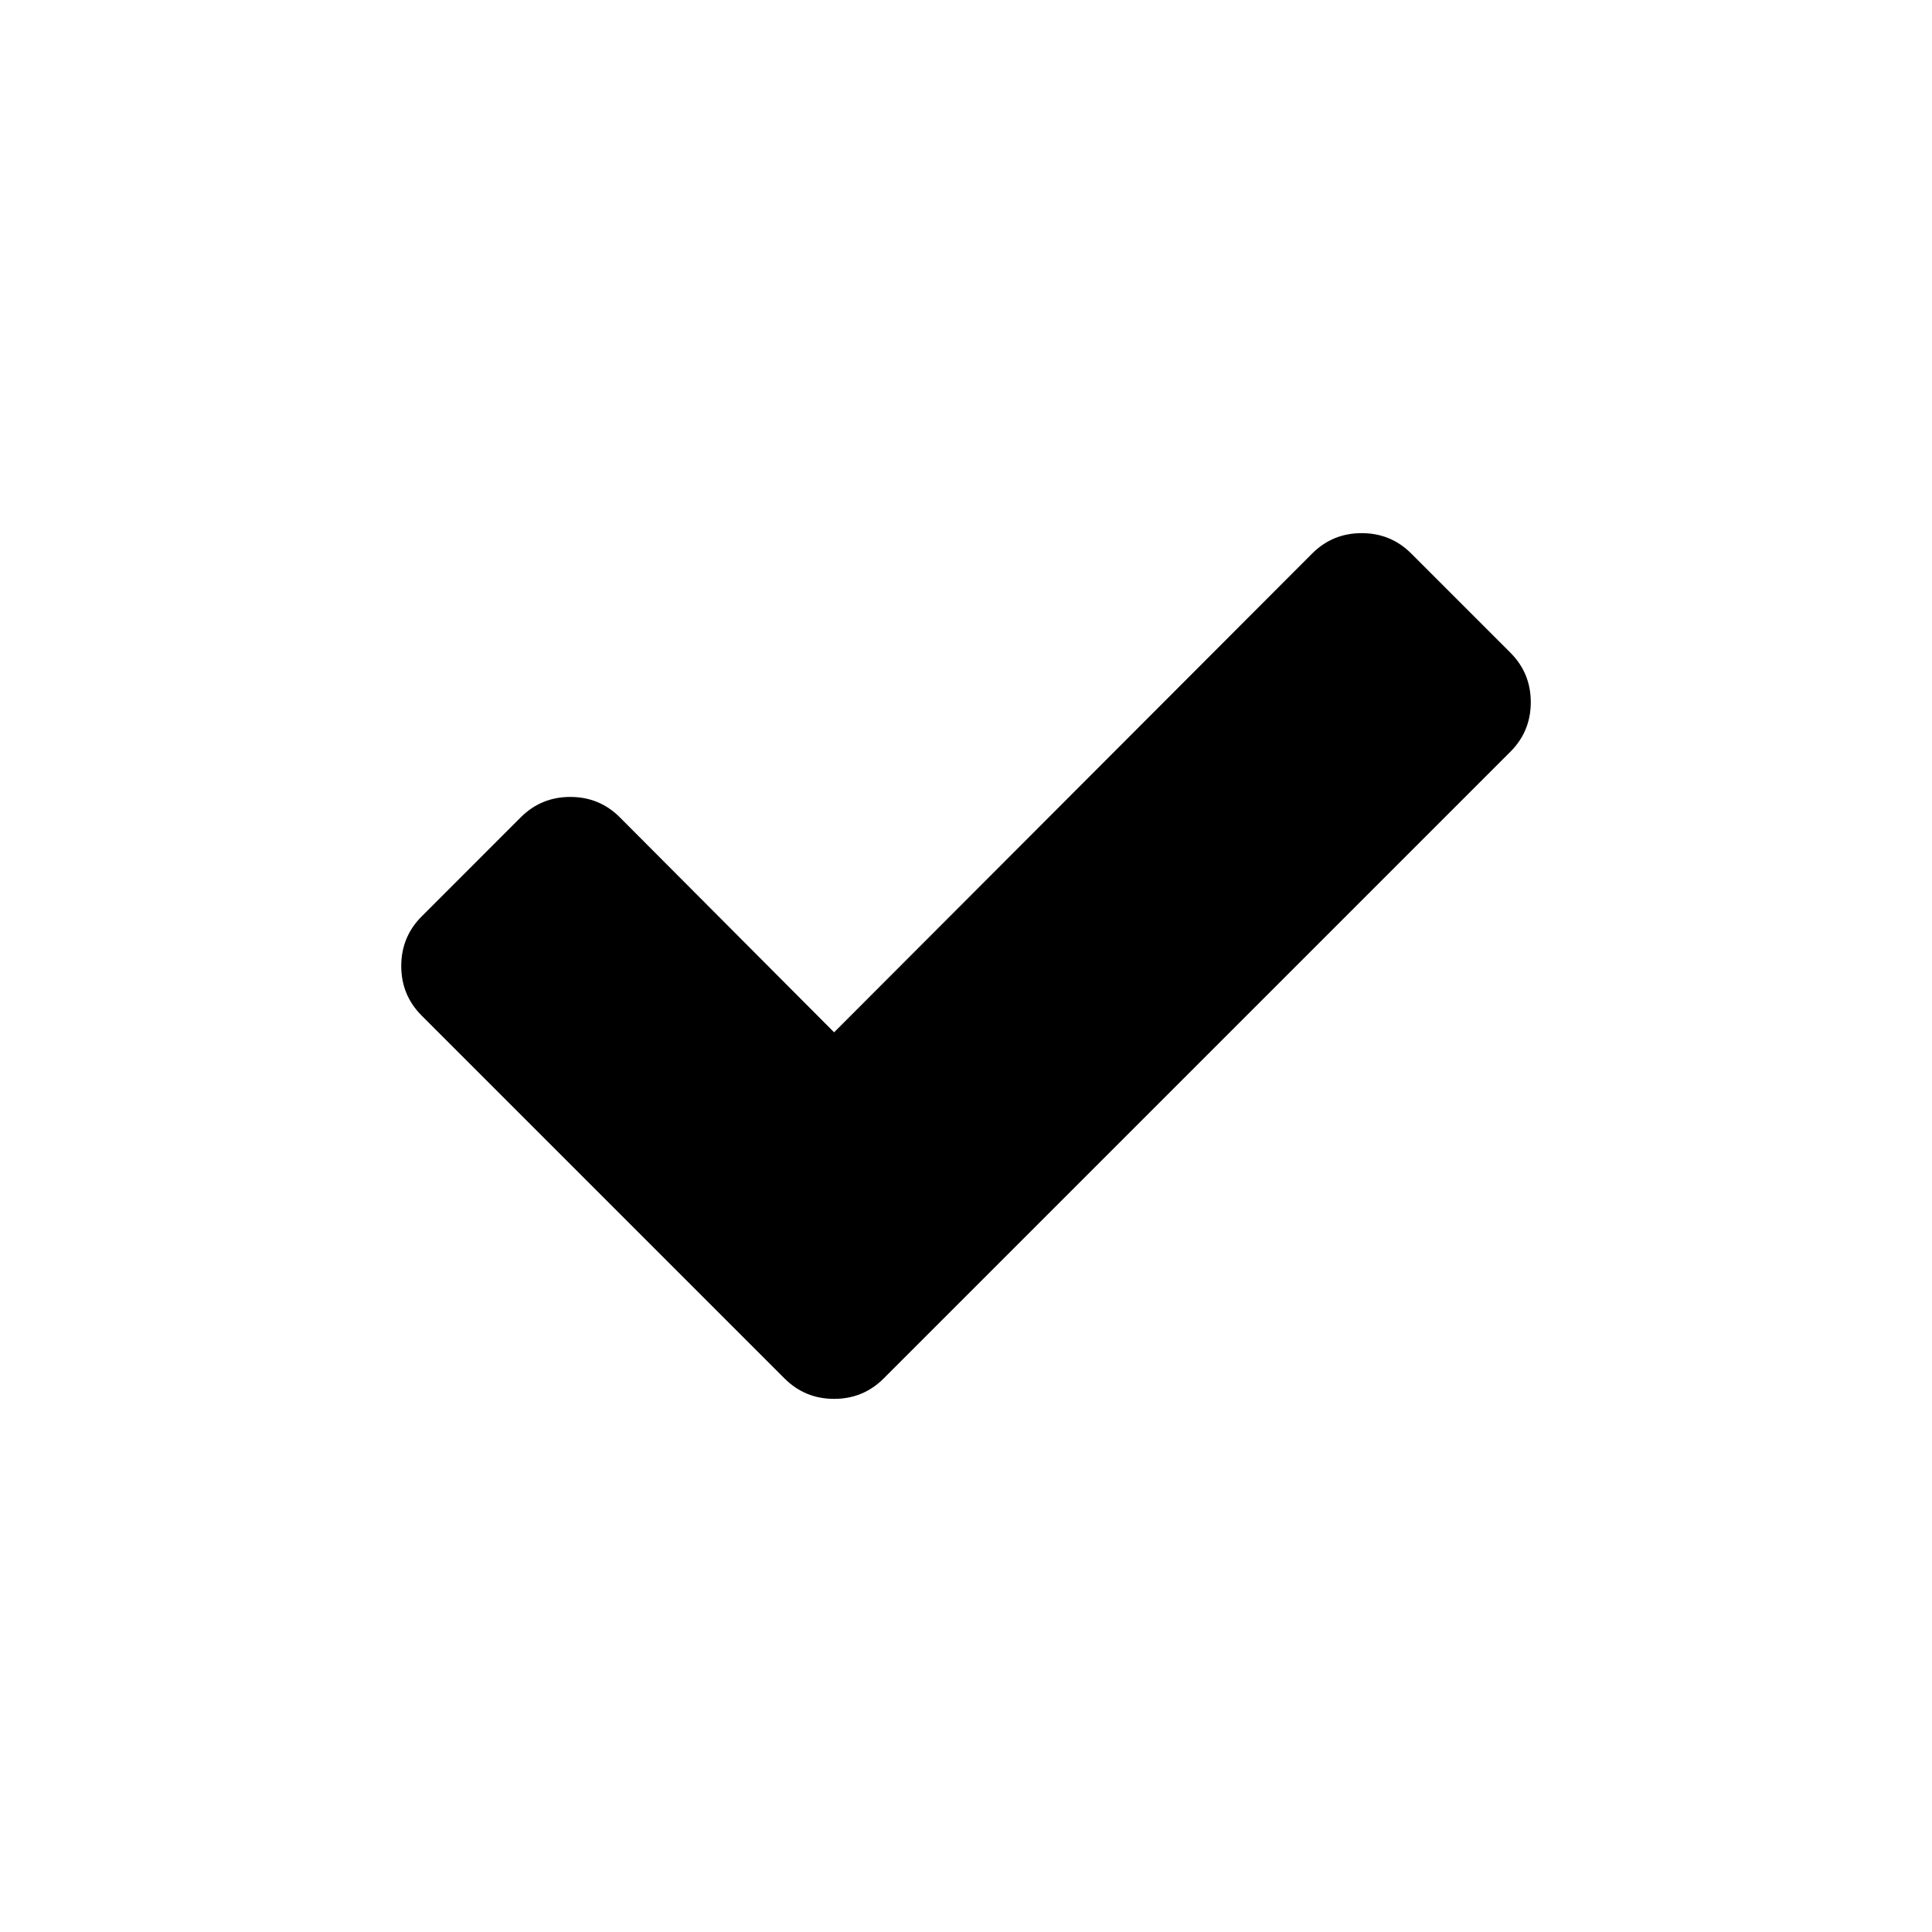
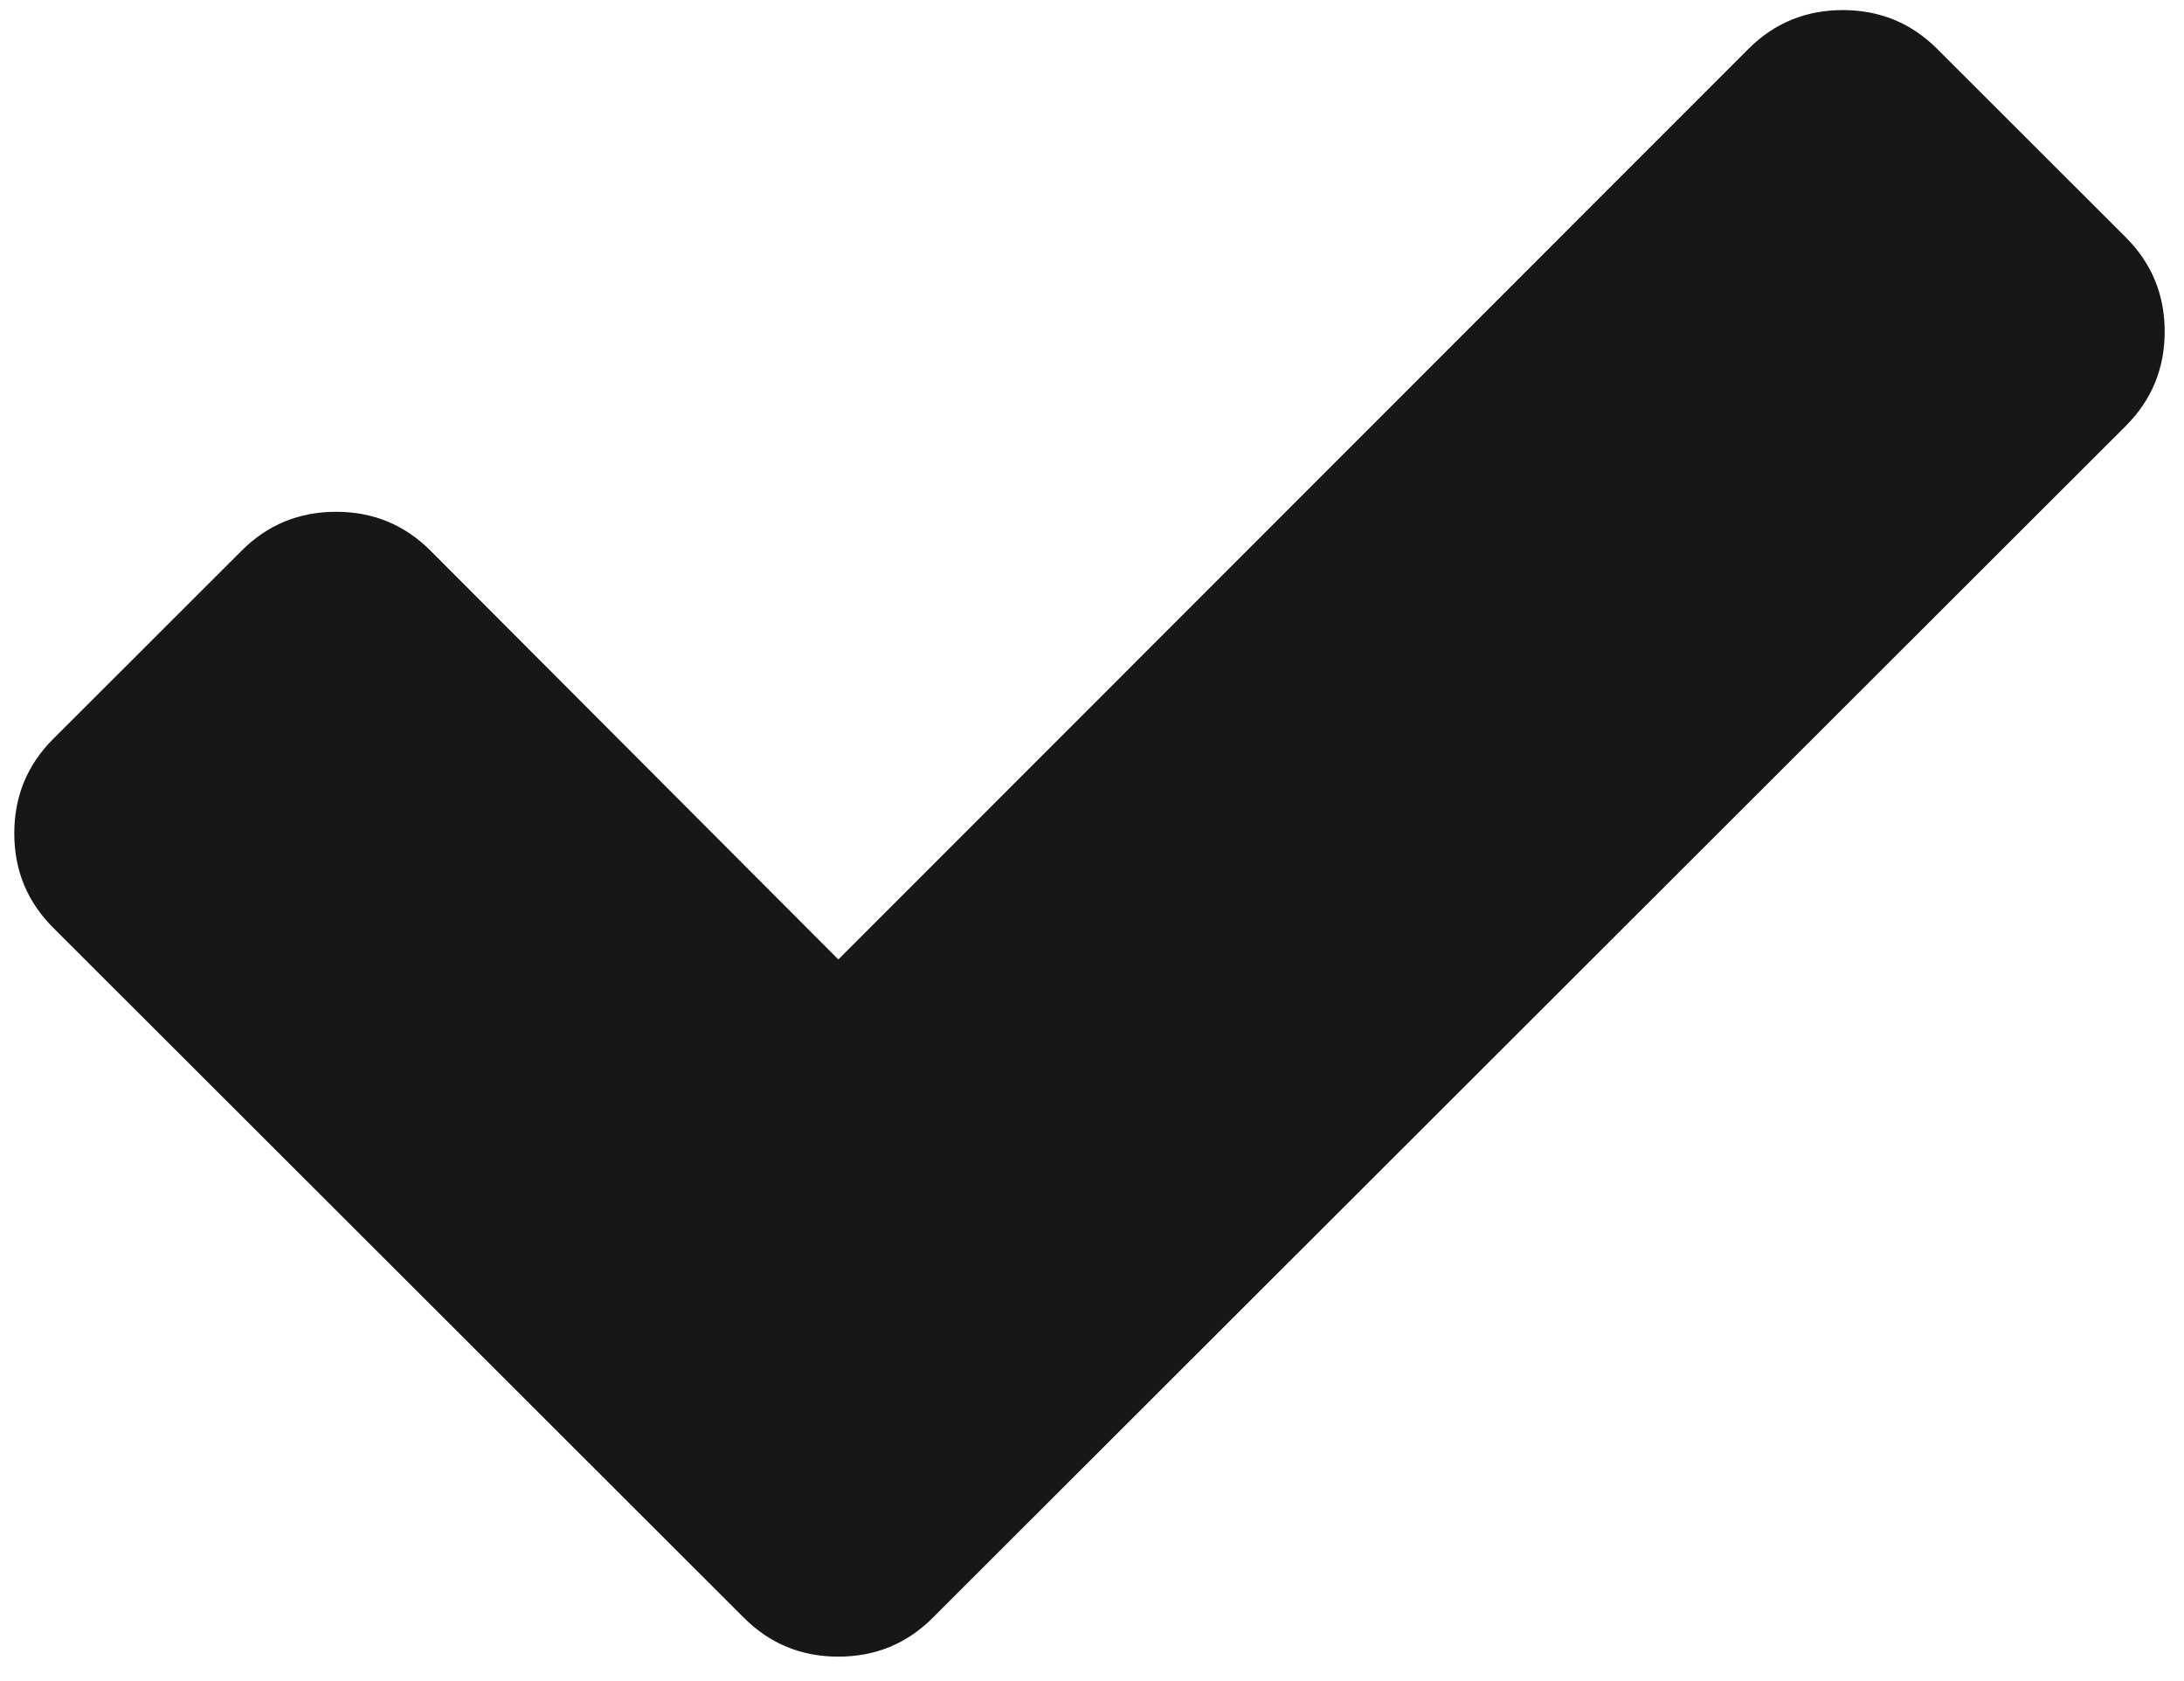
- <svg xmlns="http://www.w3.org/2000/svg" width="20" height="20" viewBox="0 0 216 146">
-   <path fill="#000" d="M168.86 37.966l-11.08-11.08c-1.52-1.52-3.367-2.28-5.54-2.28-2.172 0-4.02.76-5.54 2.28L93.254 80.414 69.3 56.38c-1.52-1.522-3.367-2.282-5.54-2.282-2.172 0-4.02.76-5.54 2.28L47.14 67.46c-1.52 1.522-2.28 3.37-2.28 5.542 0 2.172.76 4.02 2.28 5.54l29.493 29.493 11.08 11.08c1.52 1.52 3.368 2.28 5.54 2.28 2.173 0 4.02-.76 5.54-2.28l11.082-11.08L168.86 49.05c1.52-1.52 2.283-3.37 2.283-5.54 0-2.174-.76-4.02-2.28-5.54z" />
+ <svg xmlns="http://www.w3.org/2000/svg" width="65" height="50" viewBox="0 0 65 50">
+   <path fill="#171717" fill-rule="evenodd" d="M63.268 7.063l-5.616-5.61C56.882.685 55.946.3 54.845.3s-2.038.385-2.808 1.155L24.951 28.552 12.81 16.385c-.77-.77-1.707-1.155-2.808-1.155-1.1 0-2.037.385-2.807 1.154l-5.616 5.61C.81 22.764.425 23.7.425 24.8s.385 2.035 1.155 2.805l14.947 14.93 5.616 5.61c.77.77 1.706 1.154 2.807 1.154s2.038-.384 2.808-1.154l5.616-5.61 29.894-29.86c.77-.77 1.157-1.707 1.157-2.805 0-1.101-.385-2.036-1.156-2.805l-.001-.002z" />
</svg>
